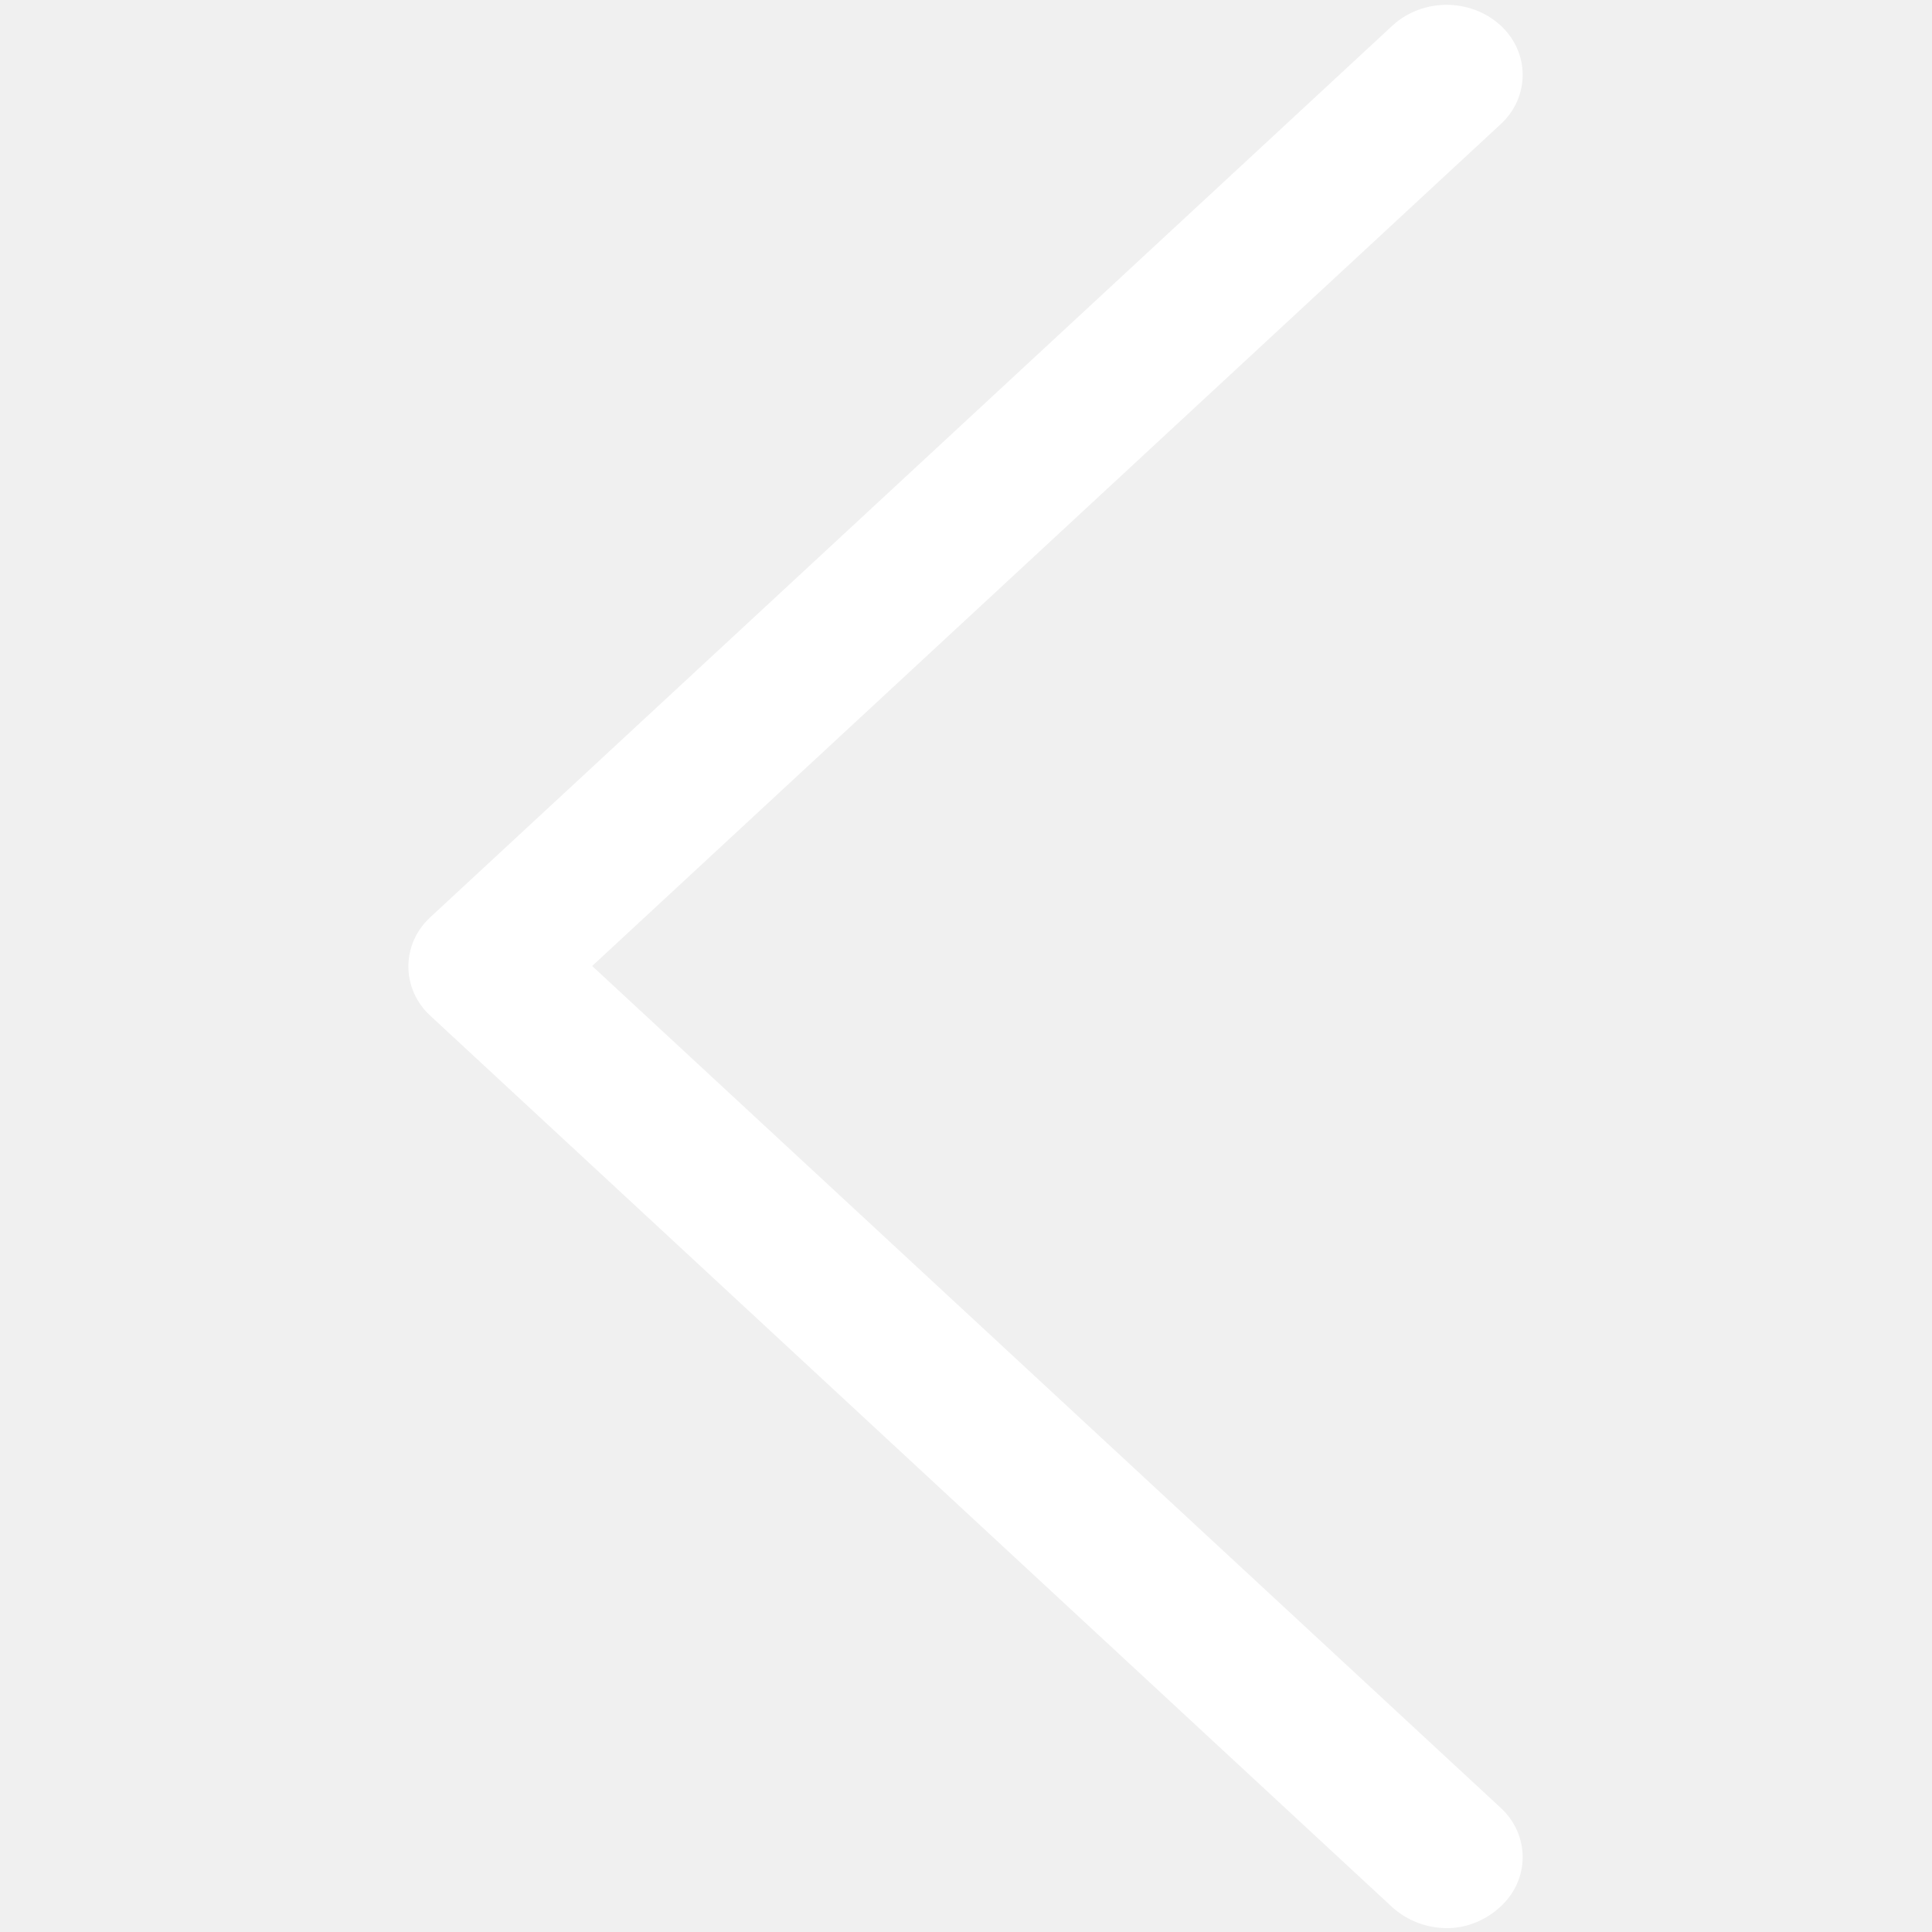
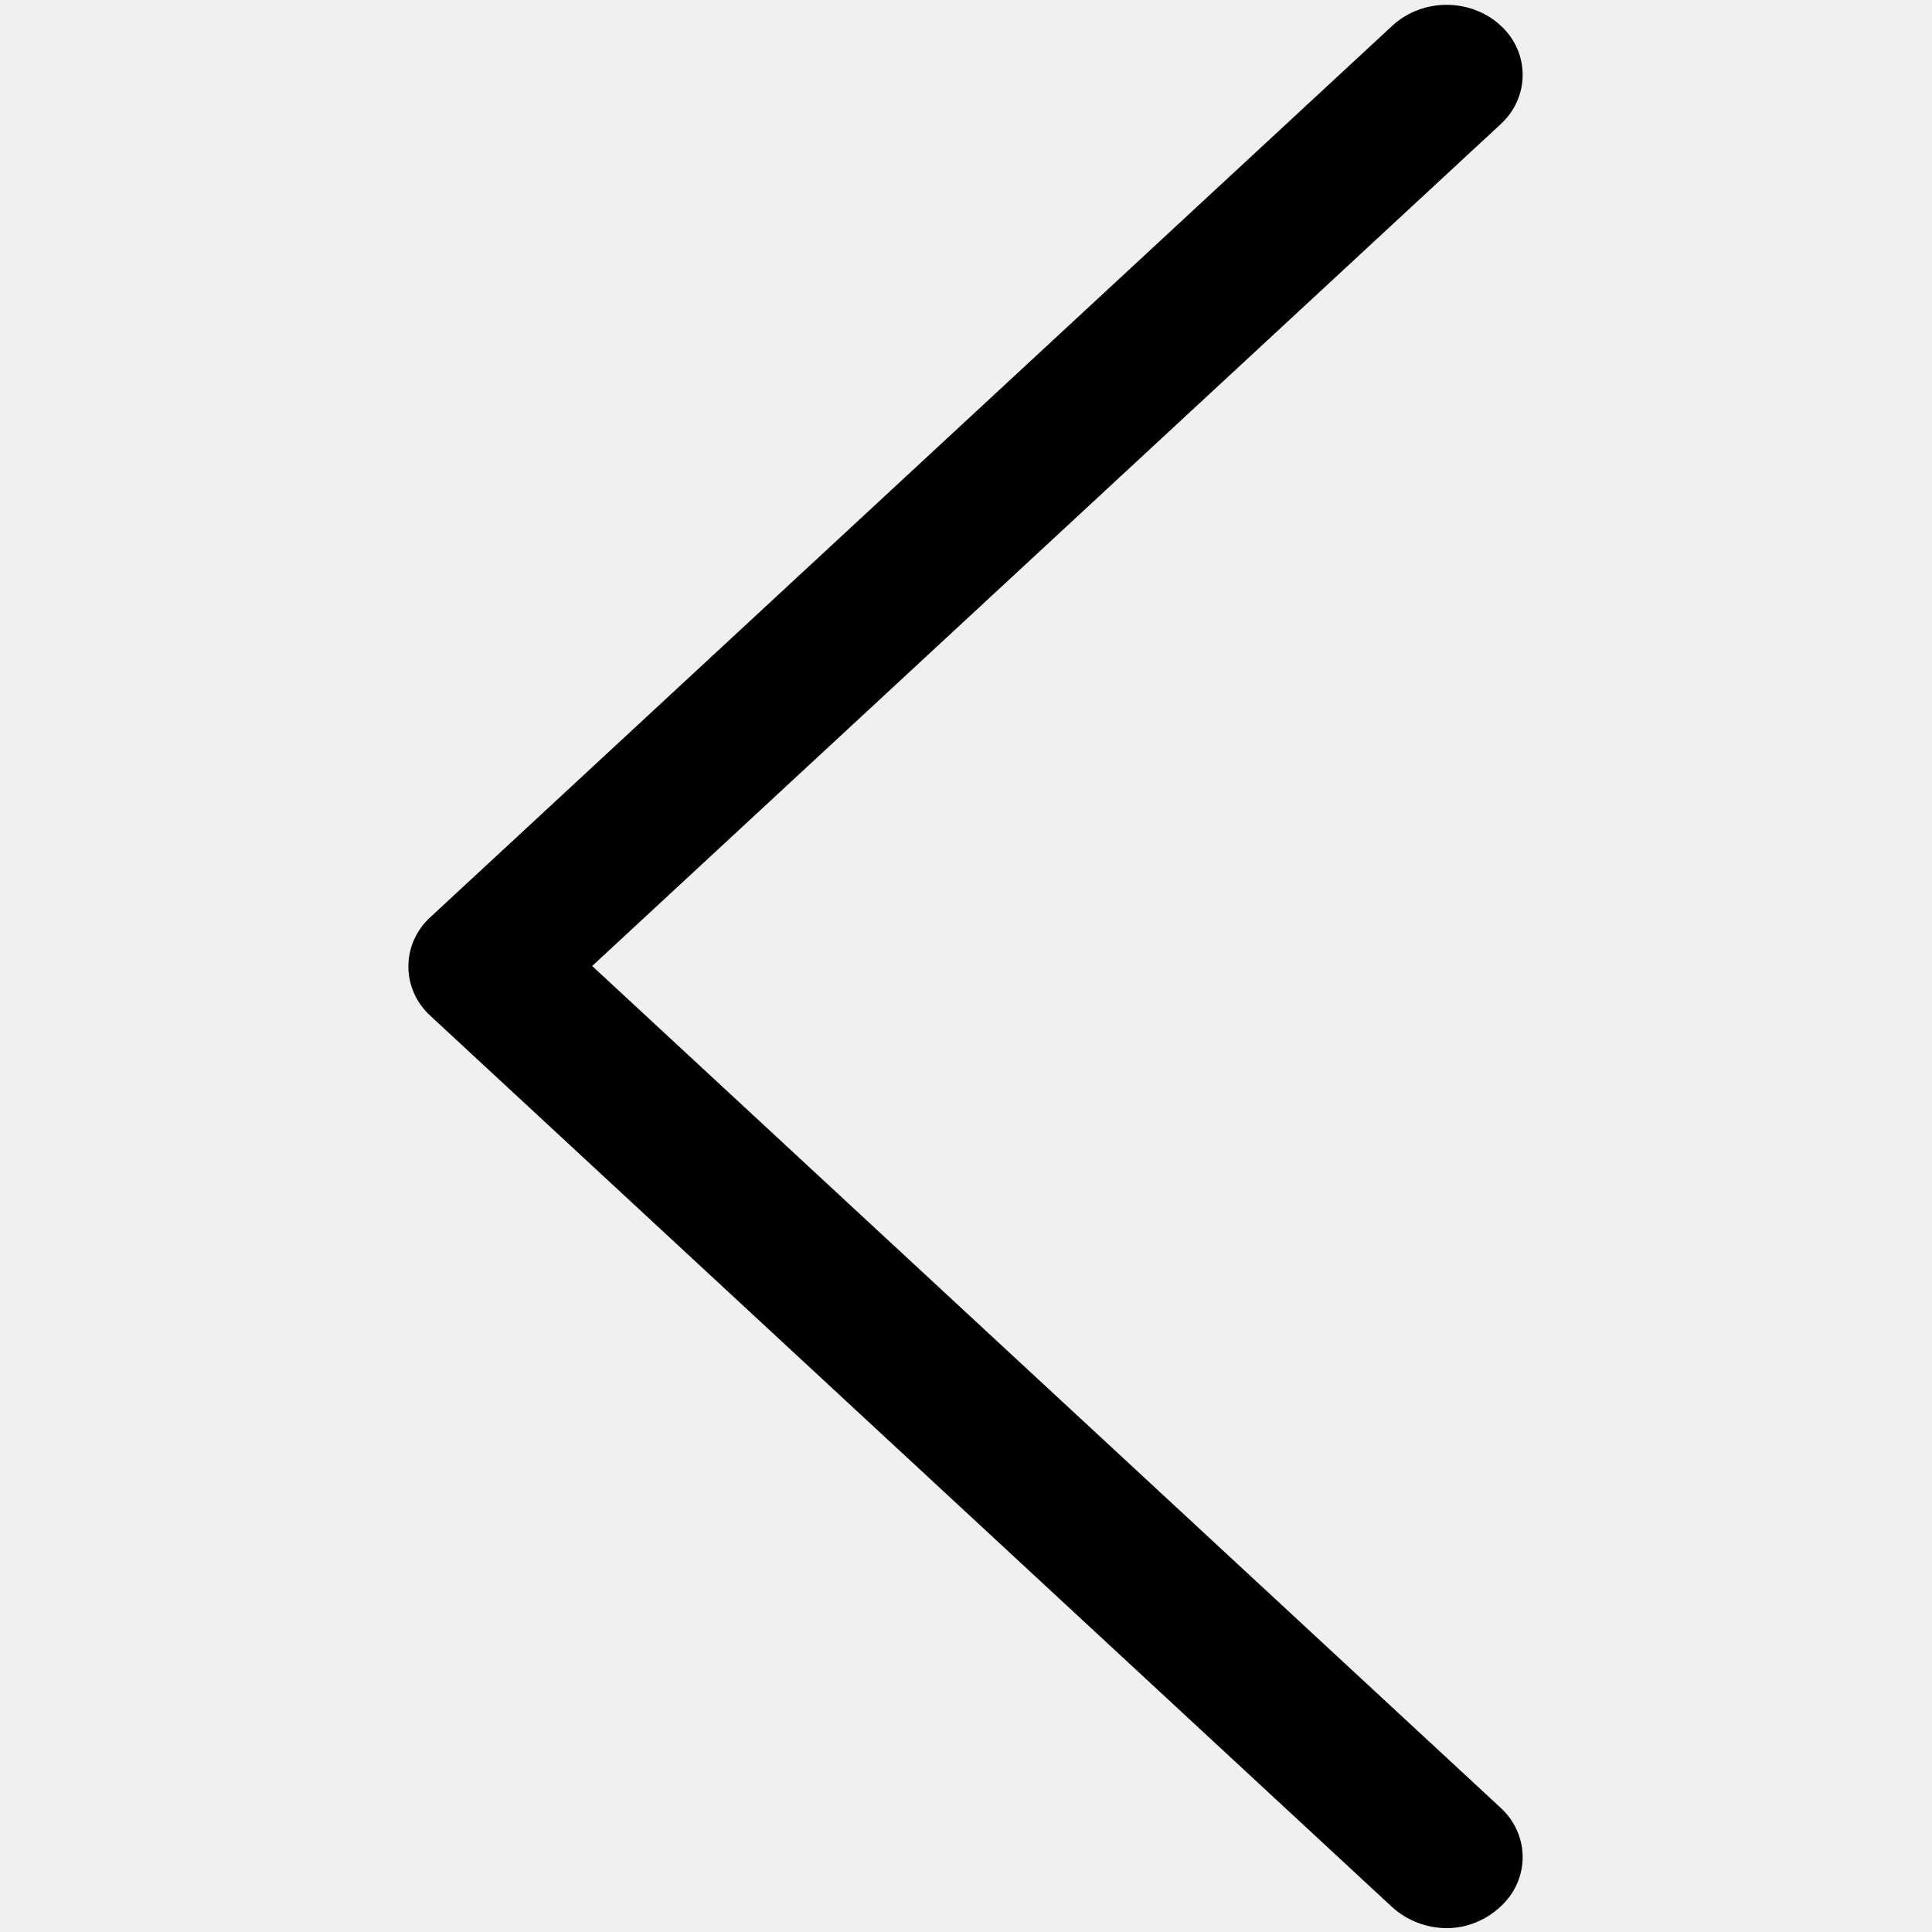
<svg xmlns="http://www.w3.org/2000/svg" t="1760760080525" class="icon" viewBox="0 0 1024 1024" version="1.1" p-id="12252" width="200" height="200">
-   <path d="M766.976 1021.952c-10.24 0-20.48-3.584-28.672-10.752L228.352 538.624c-15.872-14.336-15.872-38.4 0-52.736L738.304 13.312c15.872-14.336 40.96-14.336 56.832 0s15.872 38.4 0 52.736L313.856 512l481.28 445.952c15.872 14.336 15.872 38.4 0 52.736-7.68 7.168-17.92 11.264-28.16 11.264z" fill="#FFFFFF" p-id="12253" />
+   <path d="M766.976 1021.952c-10.24 0-20.48-3.584-28.672-10.752L228.352 538.624c-15.872-14.336-15.872-38.4 0-52.736L738.304 13.312c15.872-14.336 40.96-14.336 56.832 0s15.872 38.4 0 52.736L313.856 512l481.28 445.952c15.872 14.336 15.872 38.4 0 52.736-7.68 7.168-17.92 11.264-28.16 11.264z" fill="#000000" p-id="12253" />
</svg>
